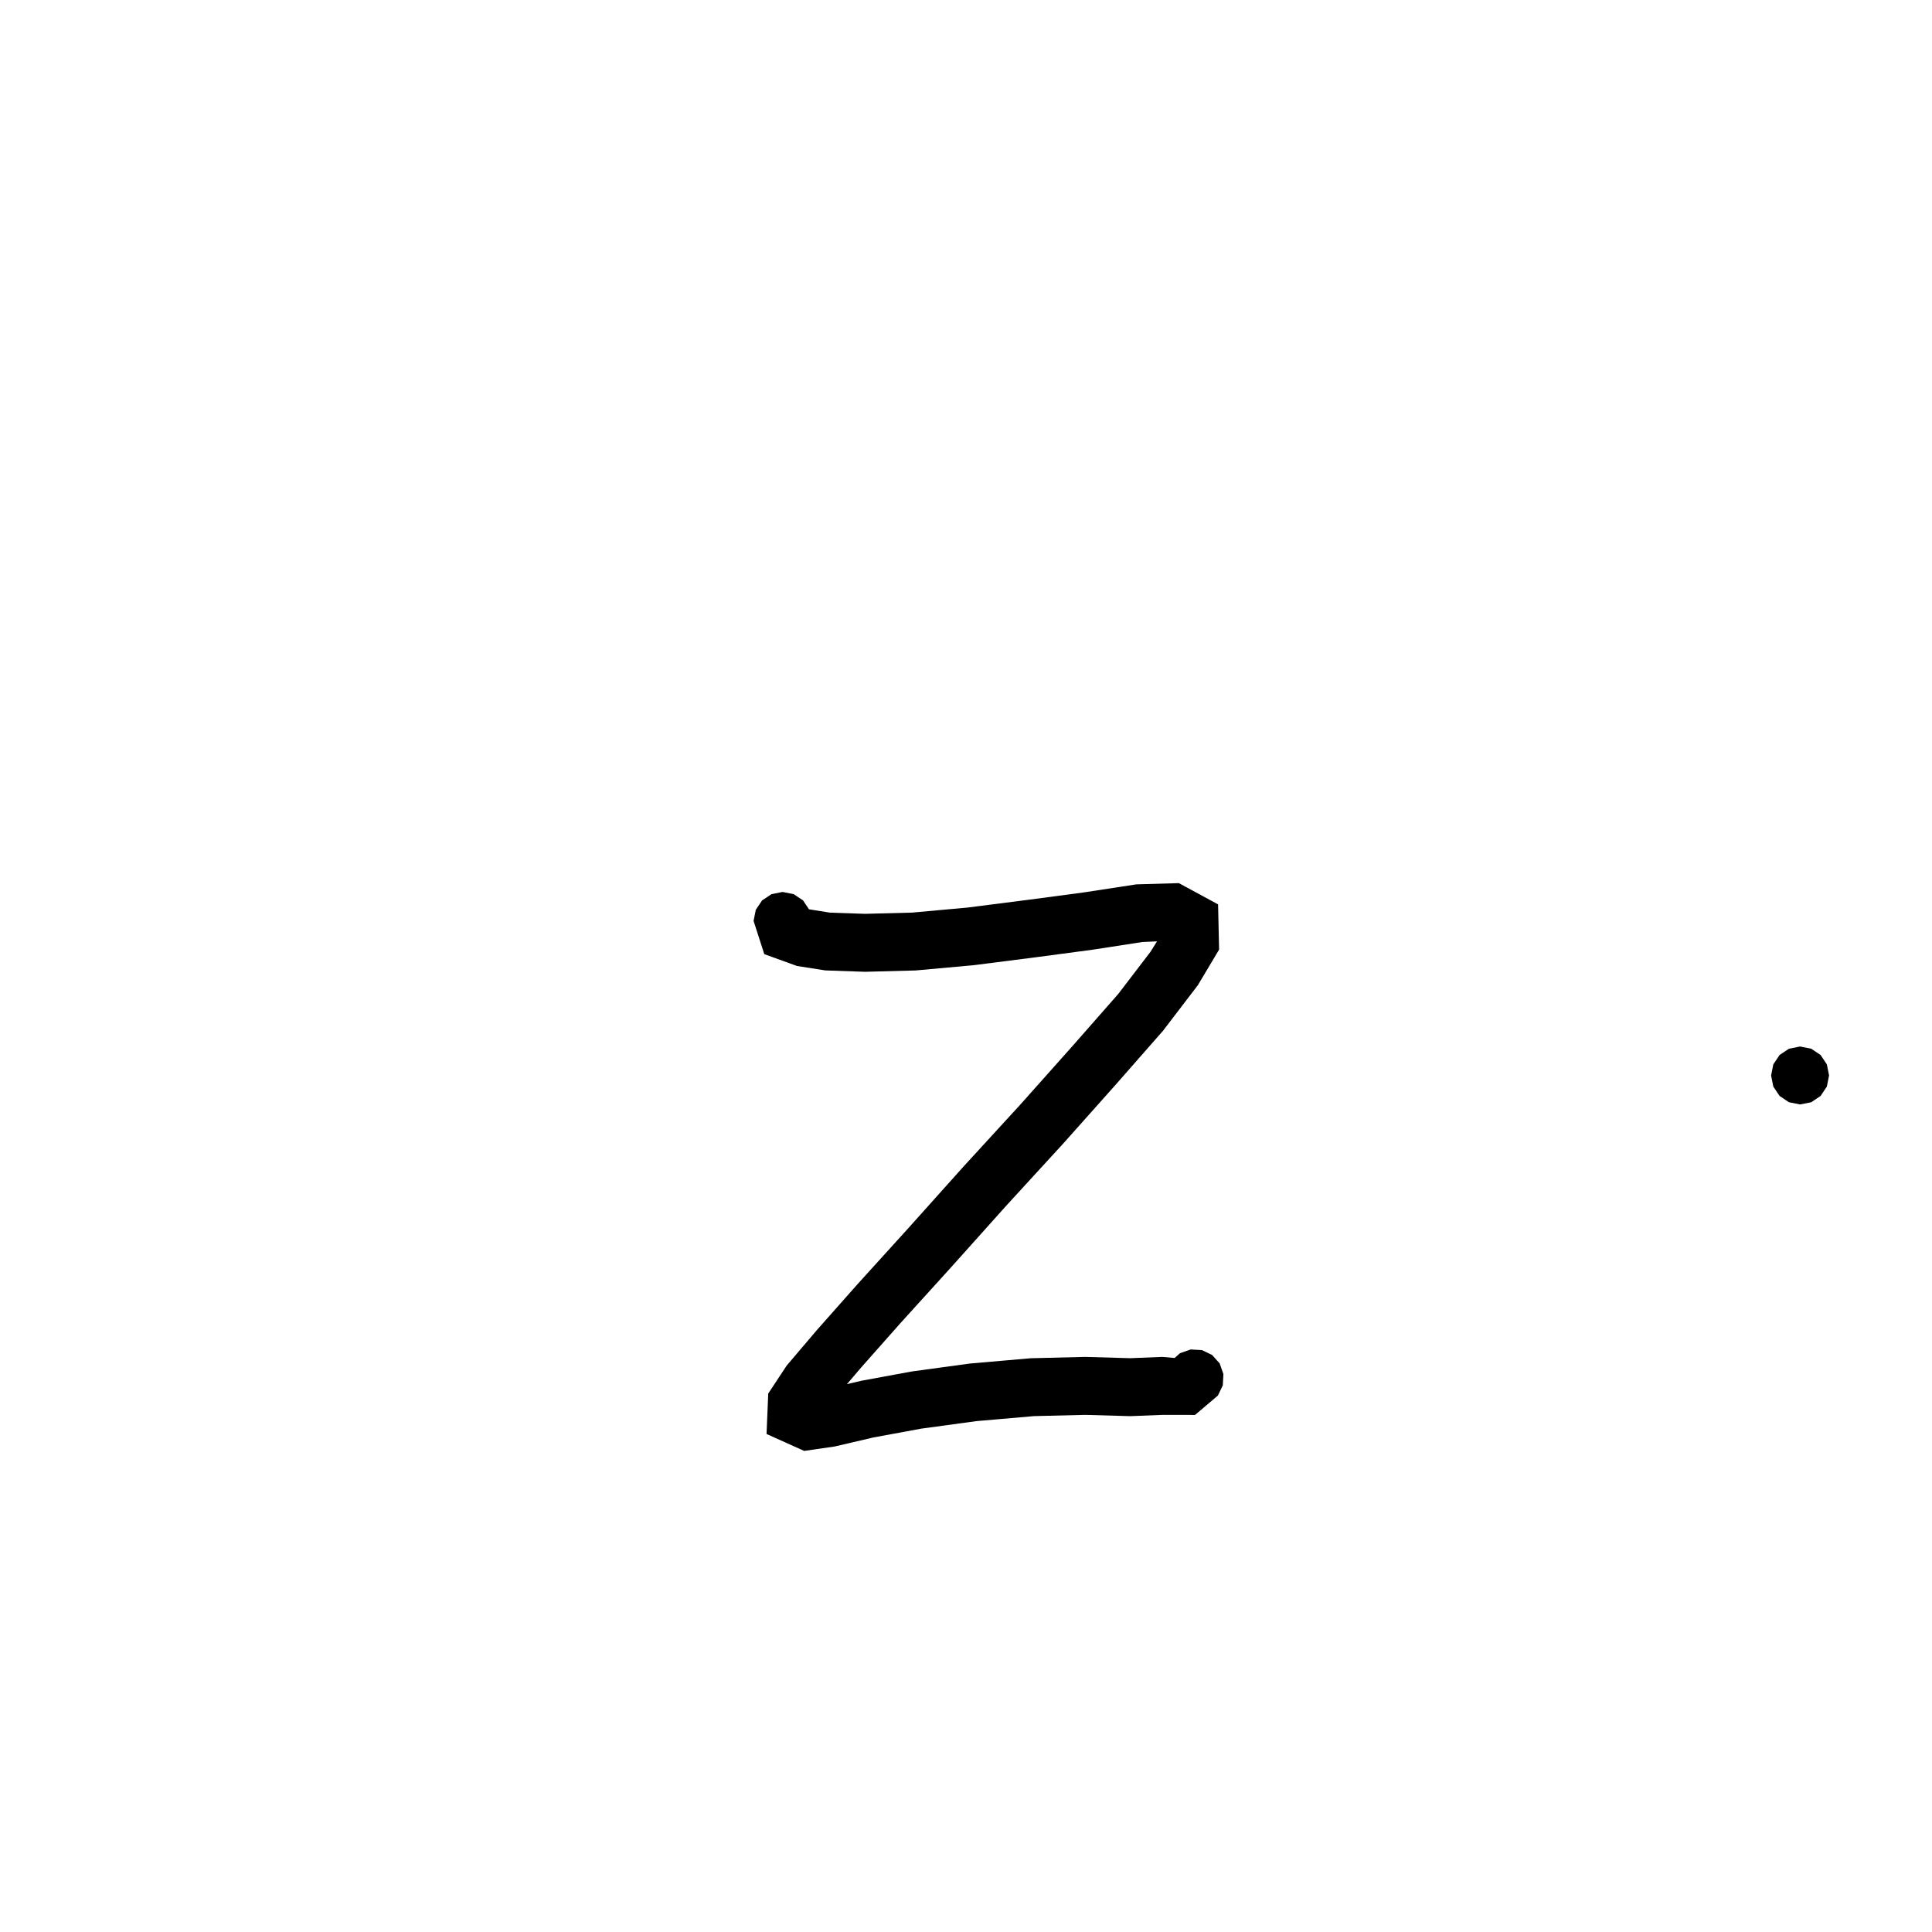
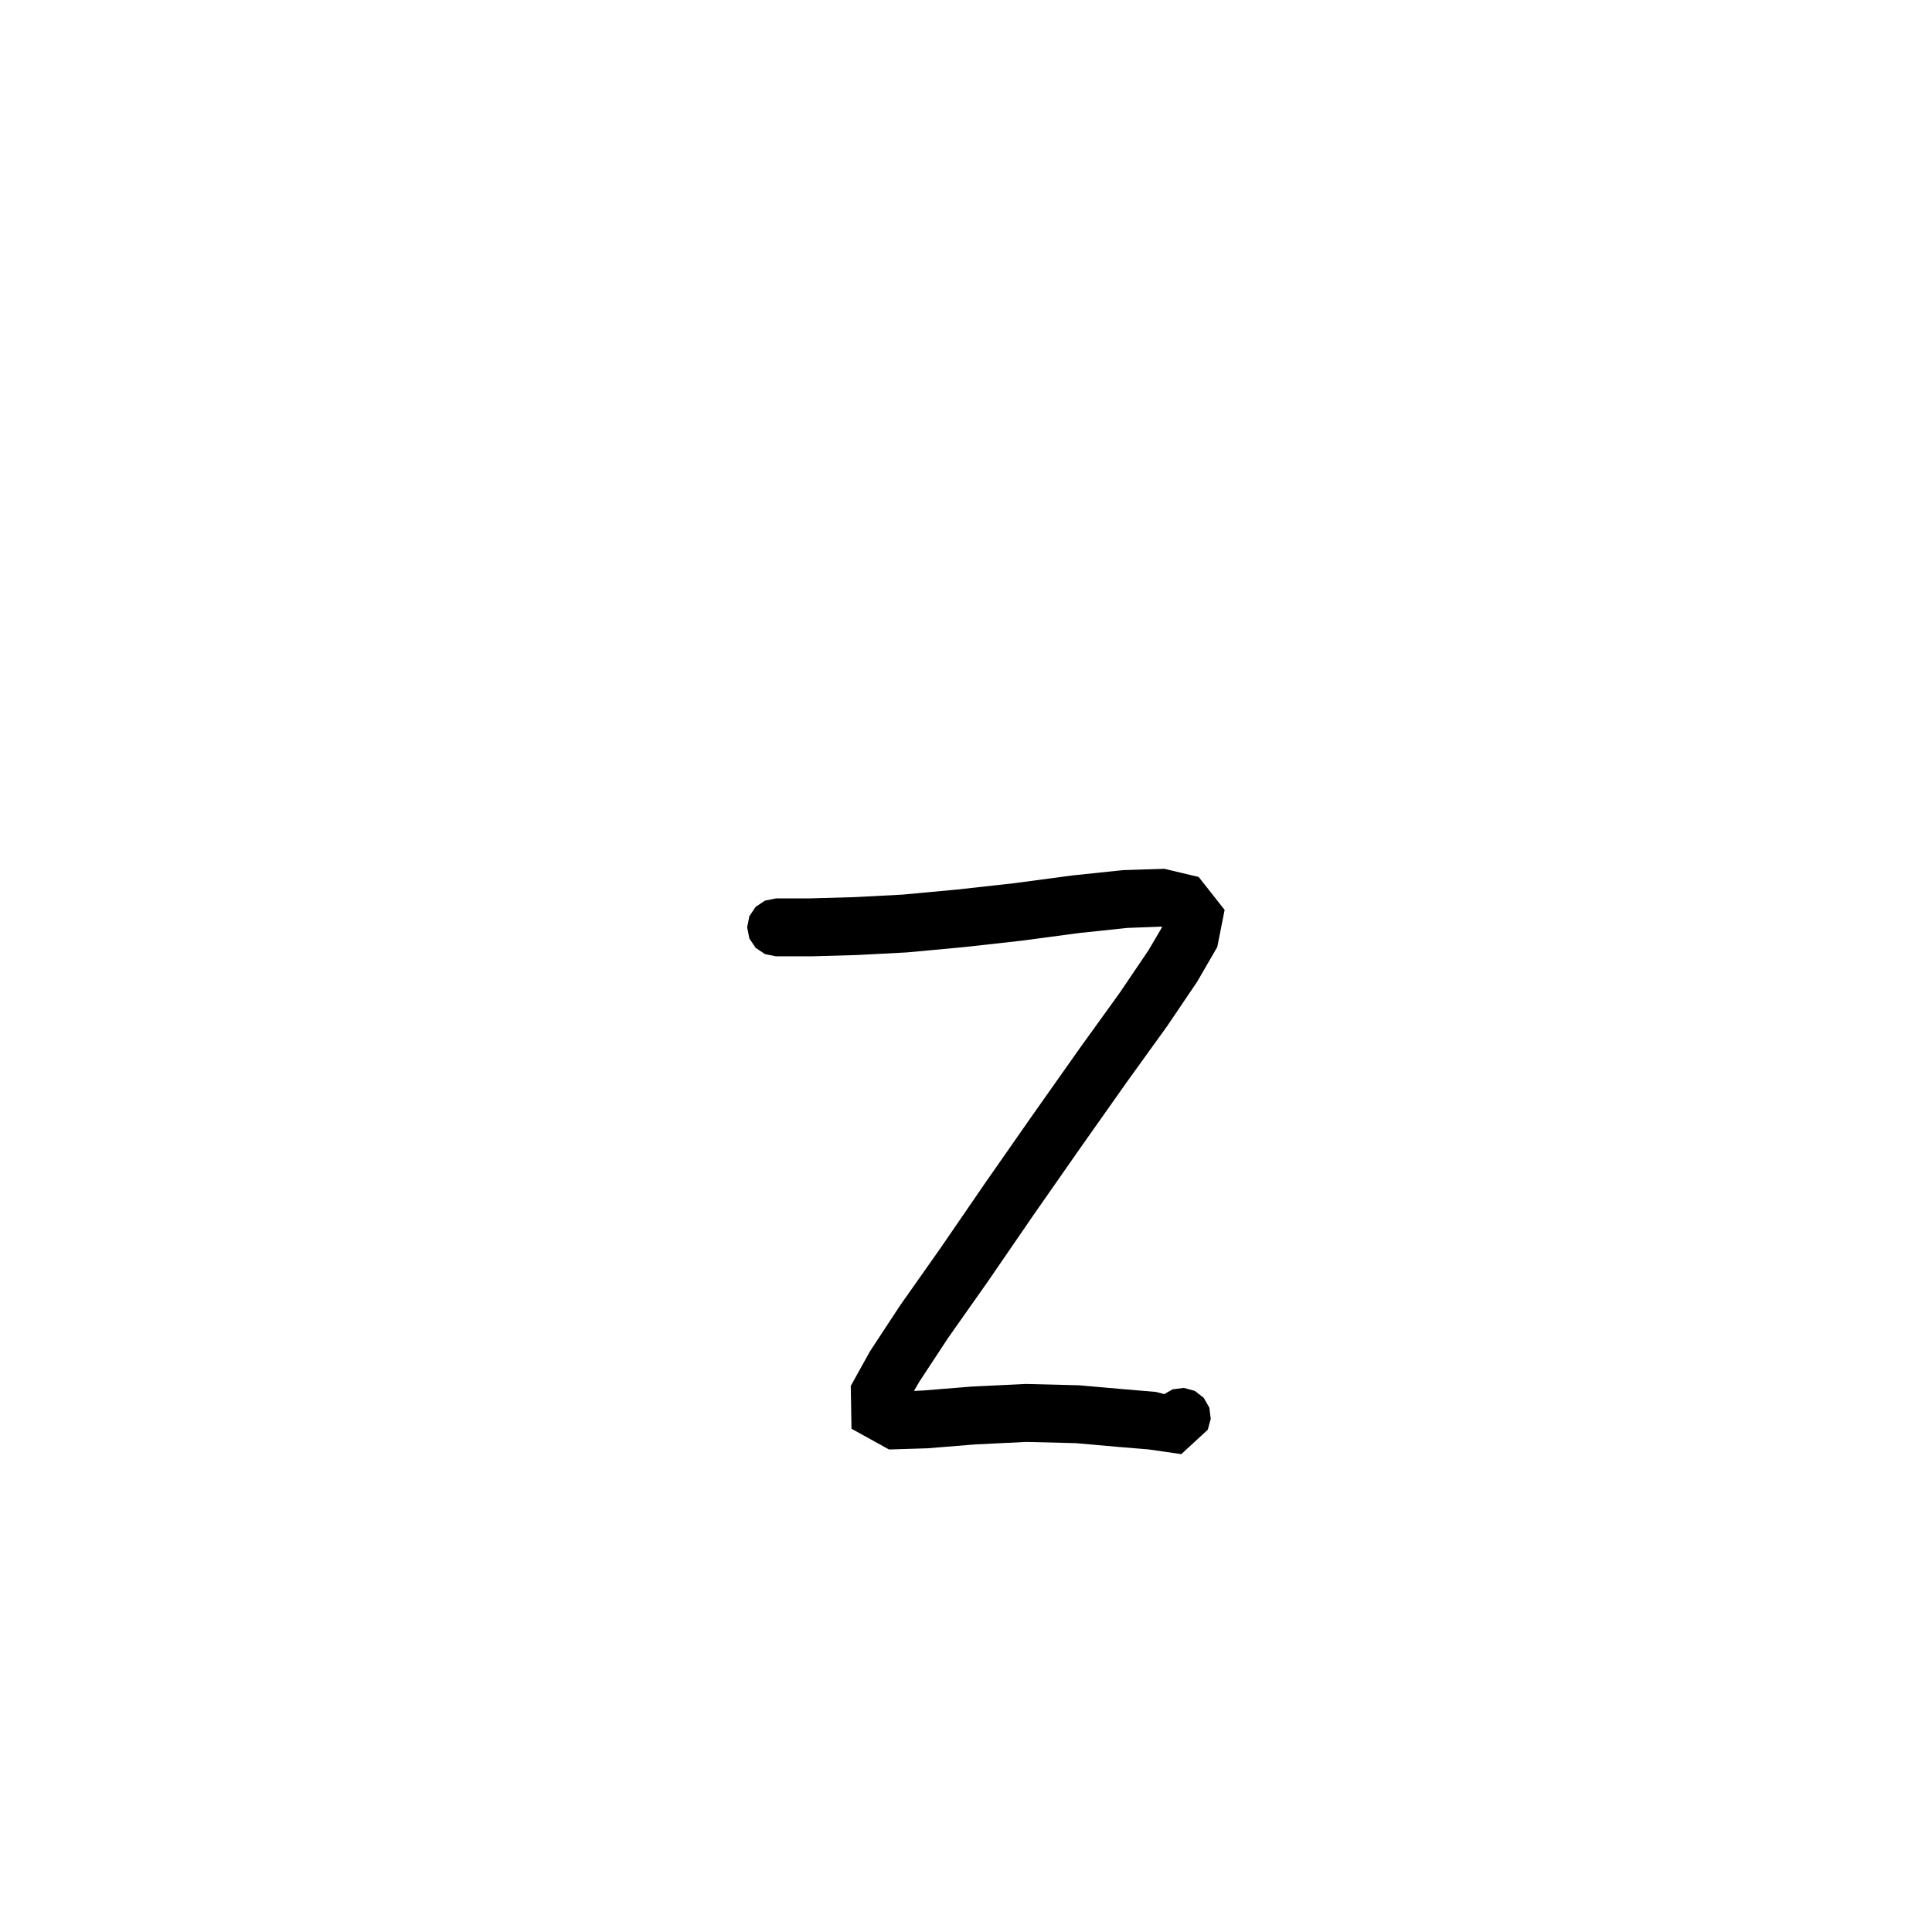
<svg xmlns="http://www.w3.org/2000/svg" viewBox="0 0 300 300" width="300" height="300">
-   <path d="M 284.016 167 L 283.673 165.278 L 282.698 163.818 L 281.238 162.843 L 279.516 162.5 L 277.794 162.843 L 276.334 163.818 L 275.358 165.278 L 275.016 167 L 275.358 168.722 L 276.334 170.182 L 277.794 171.157 L 279.516 171.5 L 281.238 171.157 L 282.698 170.182 L 283.673 168.722 Z" fill="black" fill-rule="nonzero" />
-   <path d="M 117.016 143 L 118.678 148.159 L 123.753 149.996 L 128.142 150.684 L 134.316 150.9 L 142.19 150.692 L 151.207 149.873 L 160.698 148.662 L 169.752 147.455 L 177.383 146.276 L 181.984 146.068 L 181.489 145.169 L 180.93 144.148 L 178.632 147.815 L 173.647 154.333 L 166.546 162.418 L 158.378 171.582 L 149.581 181.178 L 140.973 190.788 L 133.167 199.394 L 126.922 206.444 L 122.164 212.037 L 119.291 216.388 L 119.029 222.667 L 124.871 225.297 L 129.598 224.613 L 135.623 223.208 L 143.02 221.844 L 151.613 220.672 L 160.574 219.893 L 168.516 219.7 L 175.516 219.9 L 180.549 219.7 L 185.566 219.709 L 189.116 216.7 L 189.875 215.117 L 189.97 213.364 L 189.388 211.707 L 188.216 210.4 L 186.632 209.641 L 184.879 209.545 L 183.223 210.128 L 181.916 211.3 L 183.465 210.958 L 180.482 210.7 L 175.516 210.9 L 168.516 210.7 L 160.057 210.907 L 150.619 211.728 L 141.611 212.956 L 133.808 214.392 L 127.833 215.787 L 124.561 216.303 L 126.803 218.133 L 127.341 220.412 L 129.268 217.563 L 133.709 212.356 L 139.865 205.406 L 147.659 196.812 L 156.25 187.222 L 165.053 177.618 L 173.285 168.382 L 180.584 160.067 L 185.999 152.985 L 189.301 147.452 L 189.142 140.431 L 183.048 137.132 L 176.448 137.324 L 168.479 138.545 L 159.534 139.738 L 150.224 140.927 L 141.642 141.708 L 134.316 141.9 L 128.889 141.716 L 125.679 141.204 L 124.353 141.174 L 126.016 143 L 125.673 141.278 L 124.698 139.818 L 123.238 138.843 L 121.516 138.5 L 119.794 138.843 L 118.334 139.818 L 117.358 141.278 Z" fill="black" fill-rule="nonzero" />
+   <path d="M 120.516 148.5 L 125.922 148.499 L 133.1 148.296 L 140.848 147.888 L 149.573 147.077 L 158.662 146.067 L 167.654 144.868 L 175.051 144.088 L 180.229 143.891 L 182.103 144.225 L 181.272 142.711 L 180.812 143.353 L 178.322 147.58 L 173.831 154.216 L 167.651 162.788 L 160.432 173.015 L 153.016 183.639 L 146.02 193.832 L 139.801 202.661 L 135.092 209.827 L 132.107 215.207 L 132.221 221.855 L 138.045 225.075 L 144.001 224.891 L 151.404 224.291 L 159.371 223.9 L 167.073 224.093 L 173.729 224.683 L 178.337 225.063 L 183.431 225.796 L 187.541 222.012 L 188.004 220.319 L 187.785 218.577 L 186.915 217.052 L 185.528 215.975 L 183.835 215.511 L 182.093 215.731 L 180.567 216.6 L 179.491 217.988 L 182.267 216.871 L 179.495 216.137 L 174.502 215.717 L 167.559 215.107 L 159.26 214.9 L 150.828 215.309 L 143.43 215.909 L 138.987 216.125 L 140.01 217.345 L 140.524 218.393 L 142.739 214.573 L 147.231 207.739 L 153.411 198.968 L 160.415 188.761 L 167.799 178.185 L 174.98 168.012 L 181.2 159.384 L 185.909 152.42 L 189.019 147.047 L 190.159 141.289 L 186.128 136.175 L 180.802 134.909 L 174.381 135.112 L 166.577 135.932 L 157.57 137.133 L 148.658 138.123 L 140.183 138.912 L 132.732 139.304 L 125.776 139.501 L 120.516 139.5 L 118.794 139.843 L 117.334 140.818 L 116.358 142.278 L 116.016 144 L 116.358 145.722 L 117.334 147.182 L 118.794 148.157 Z" fill="black" fill-rule="nonzero" />
</svg>
